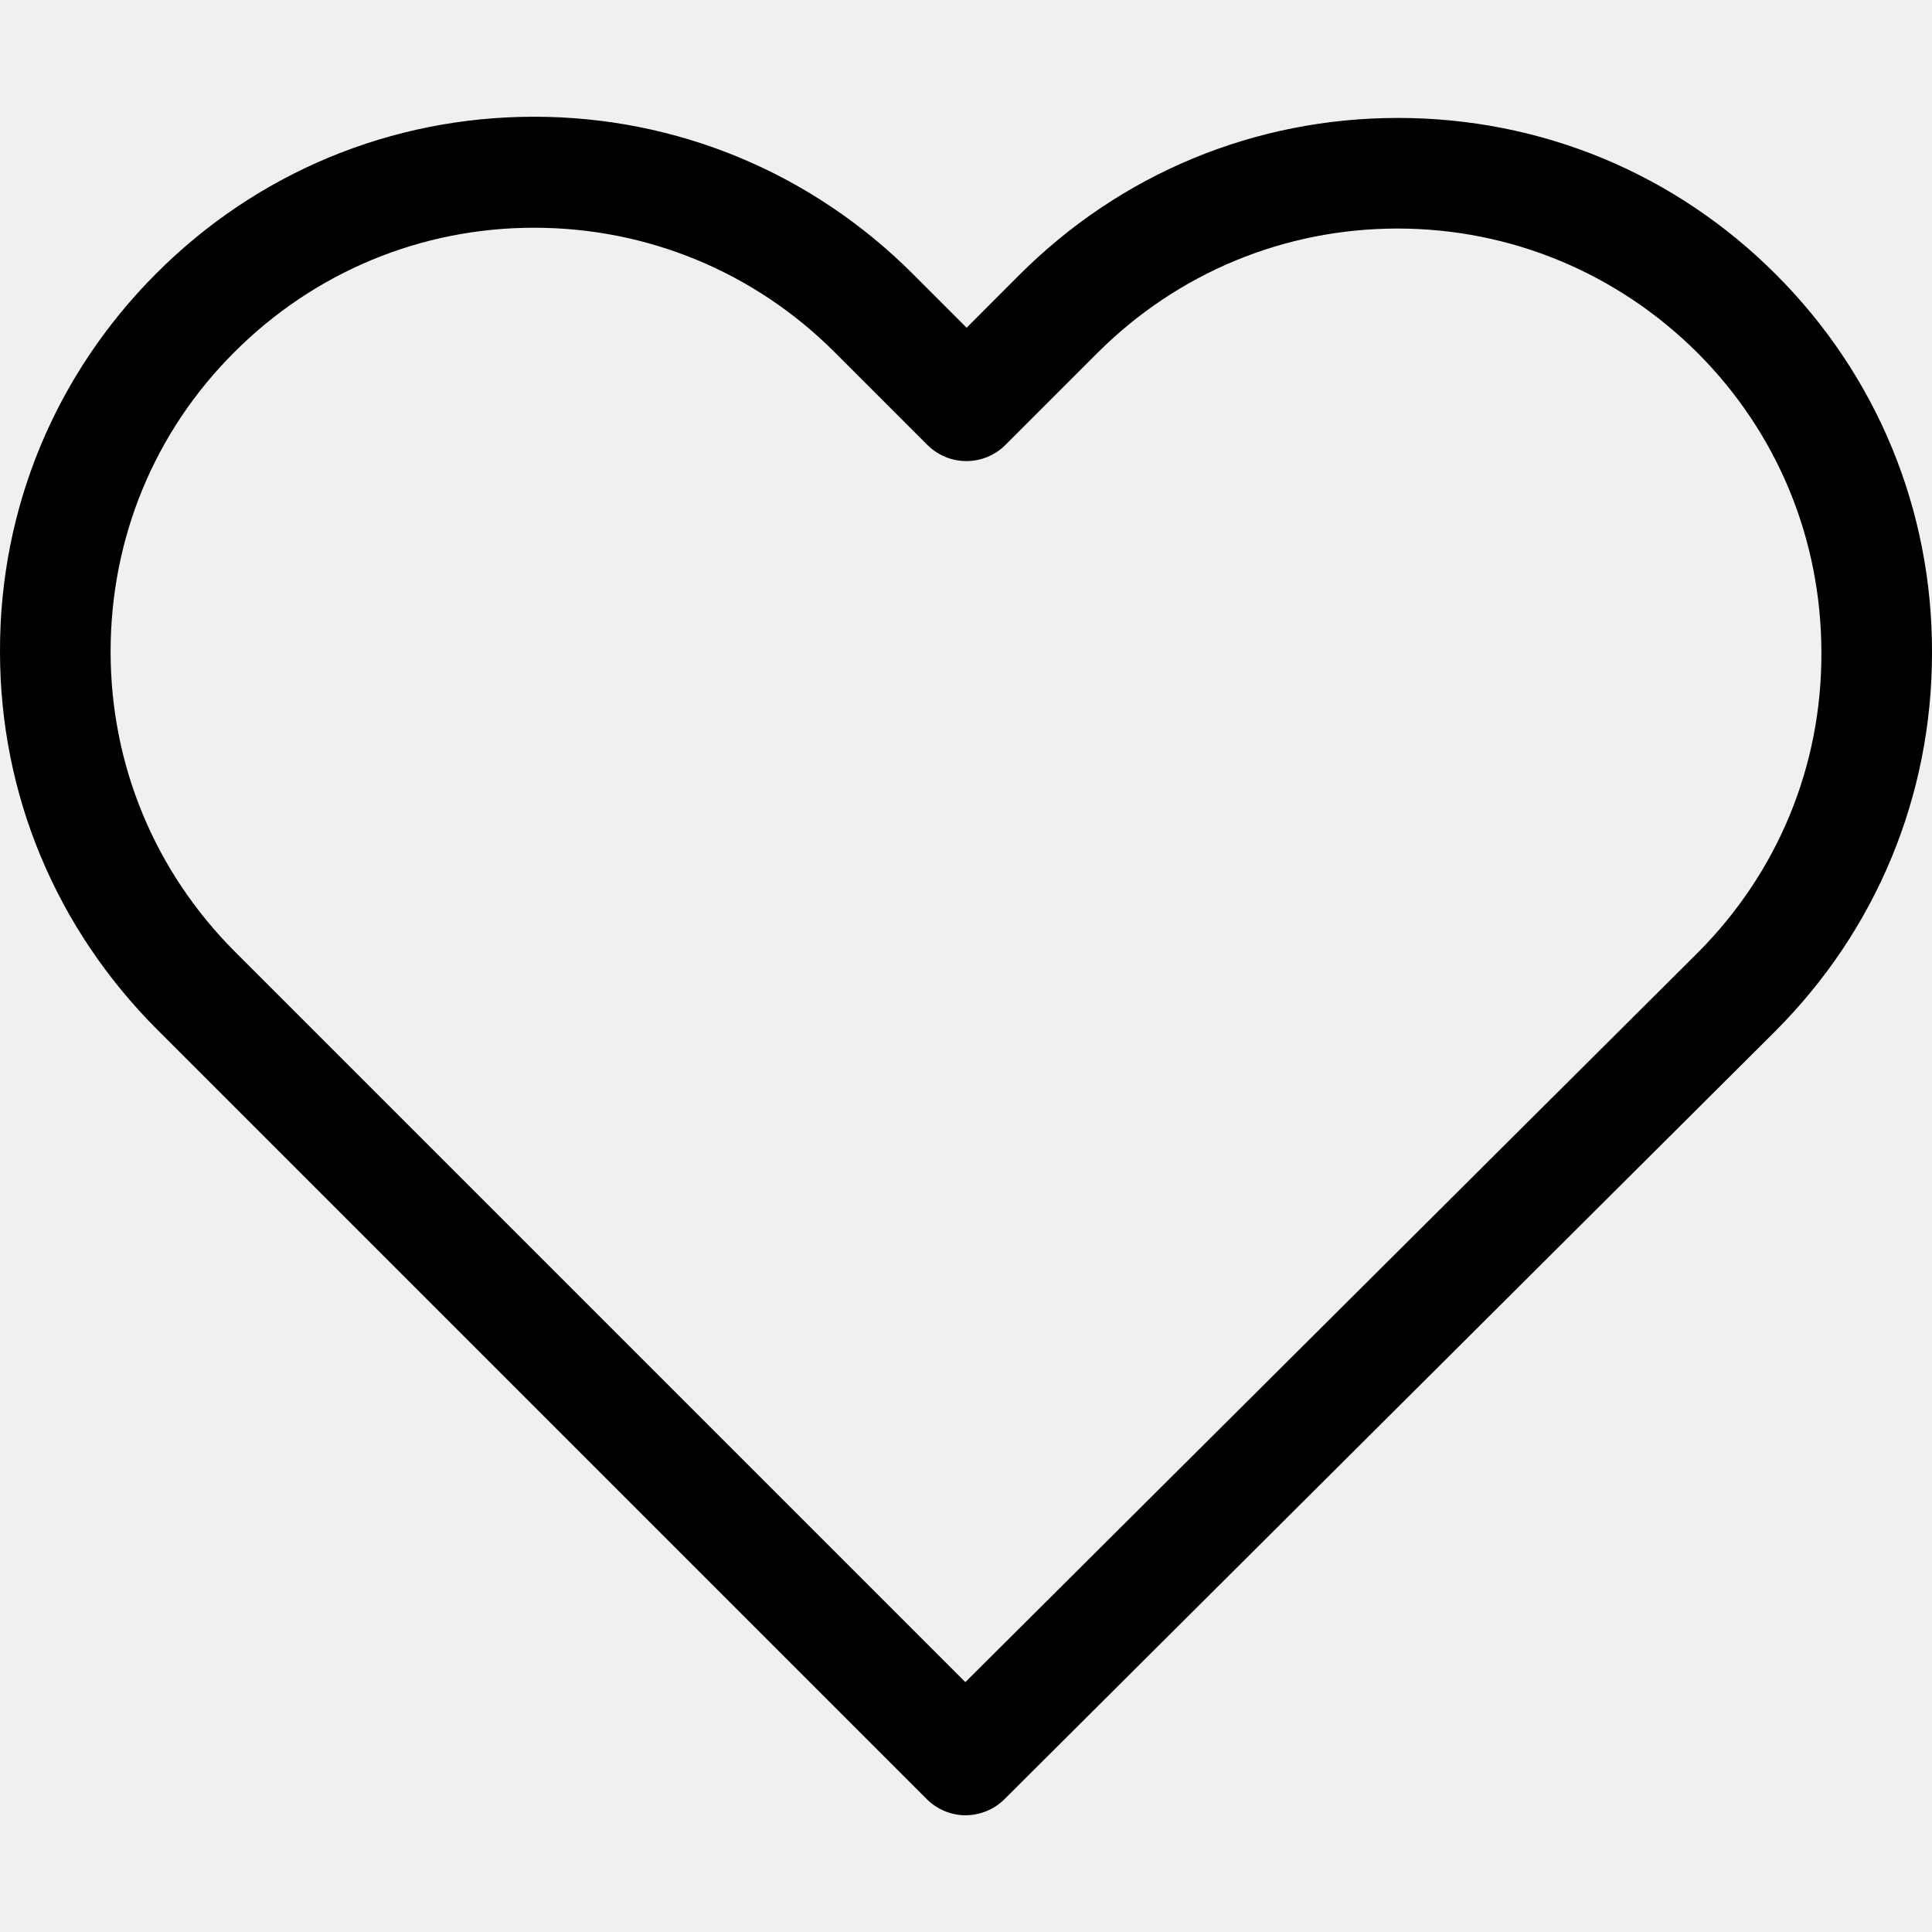
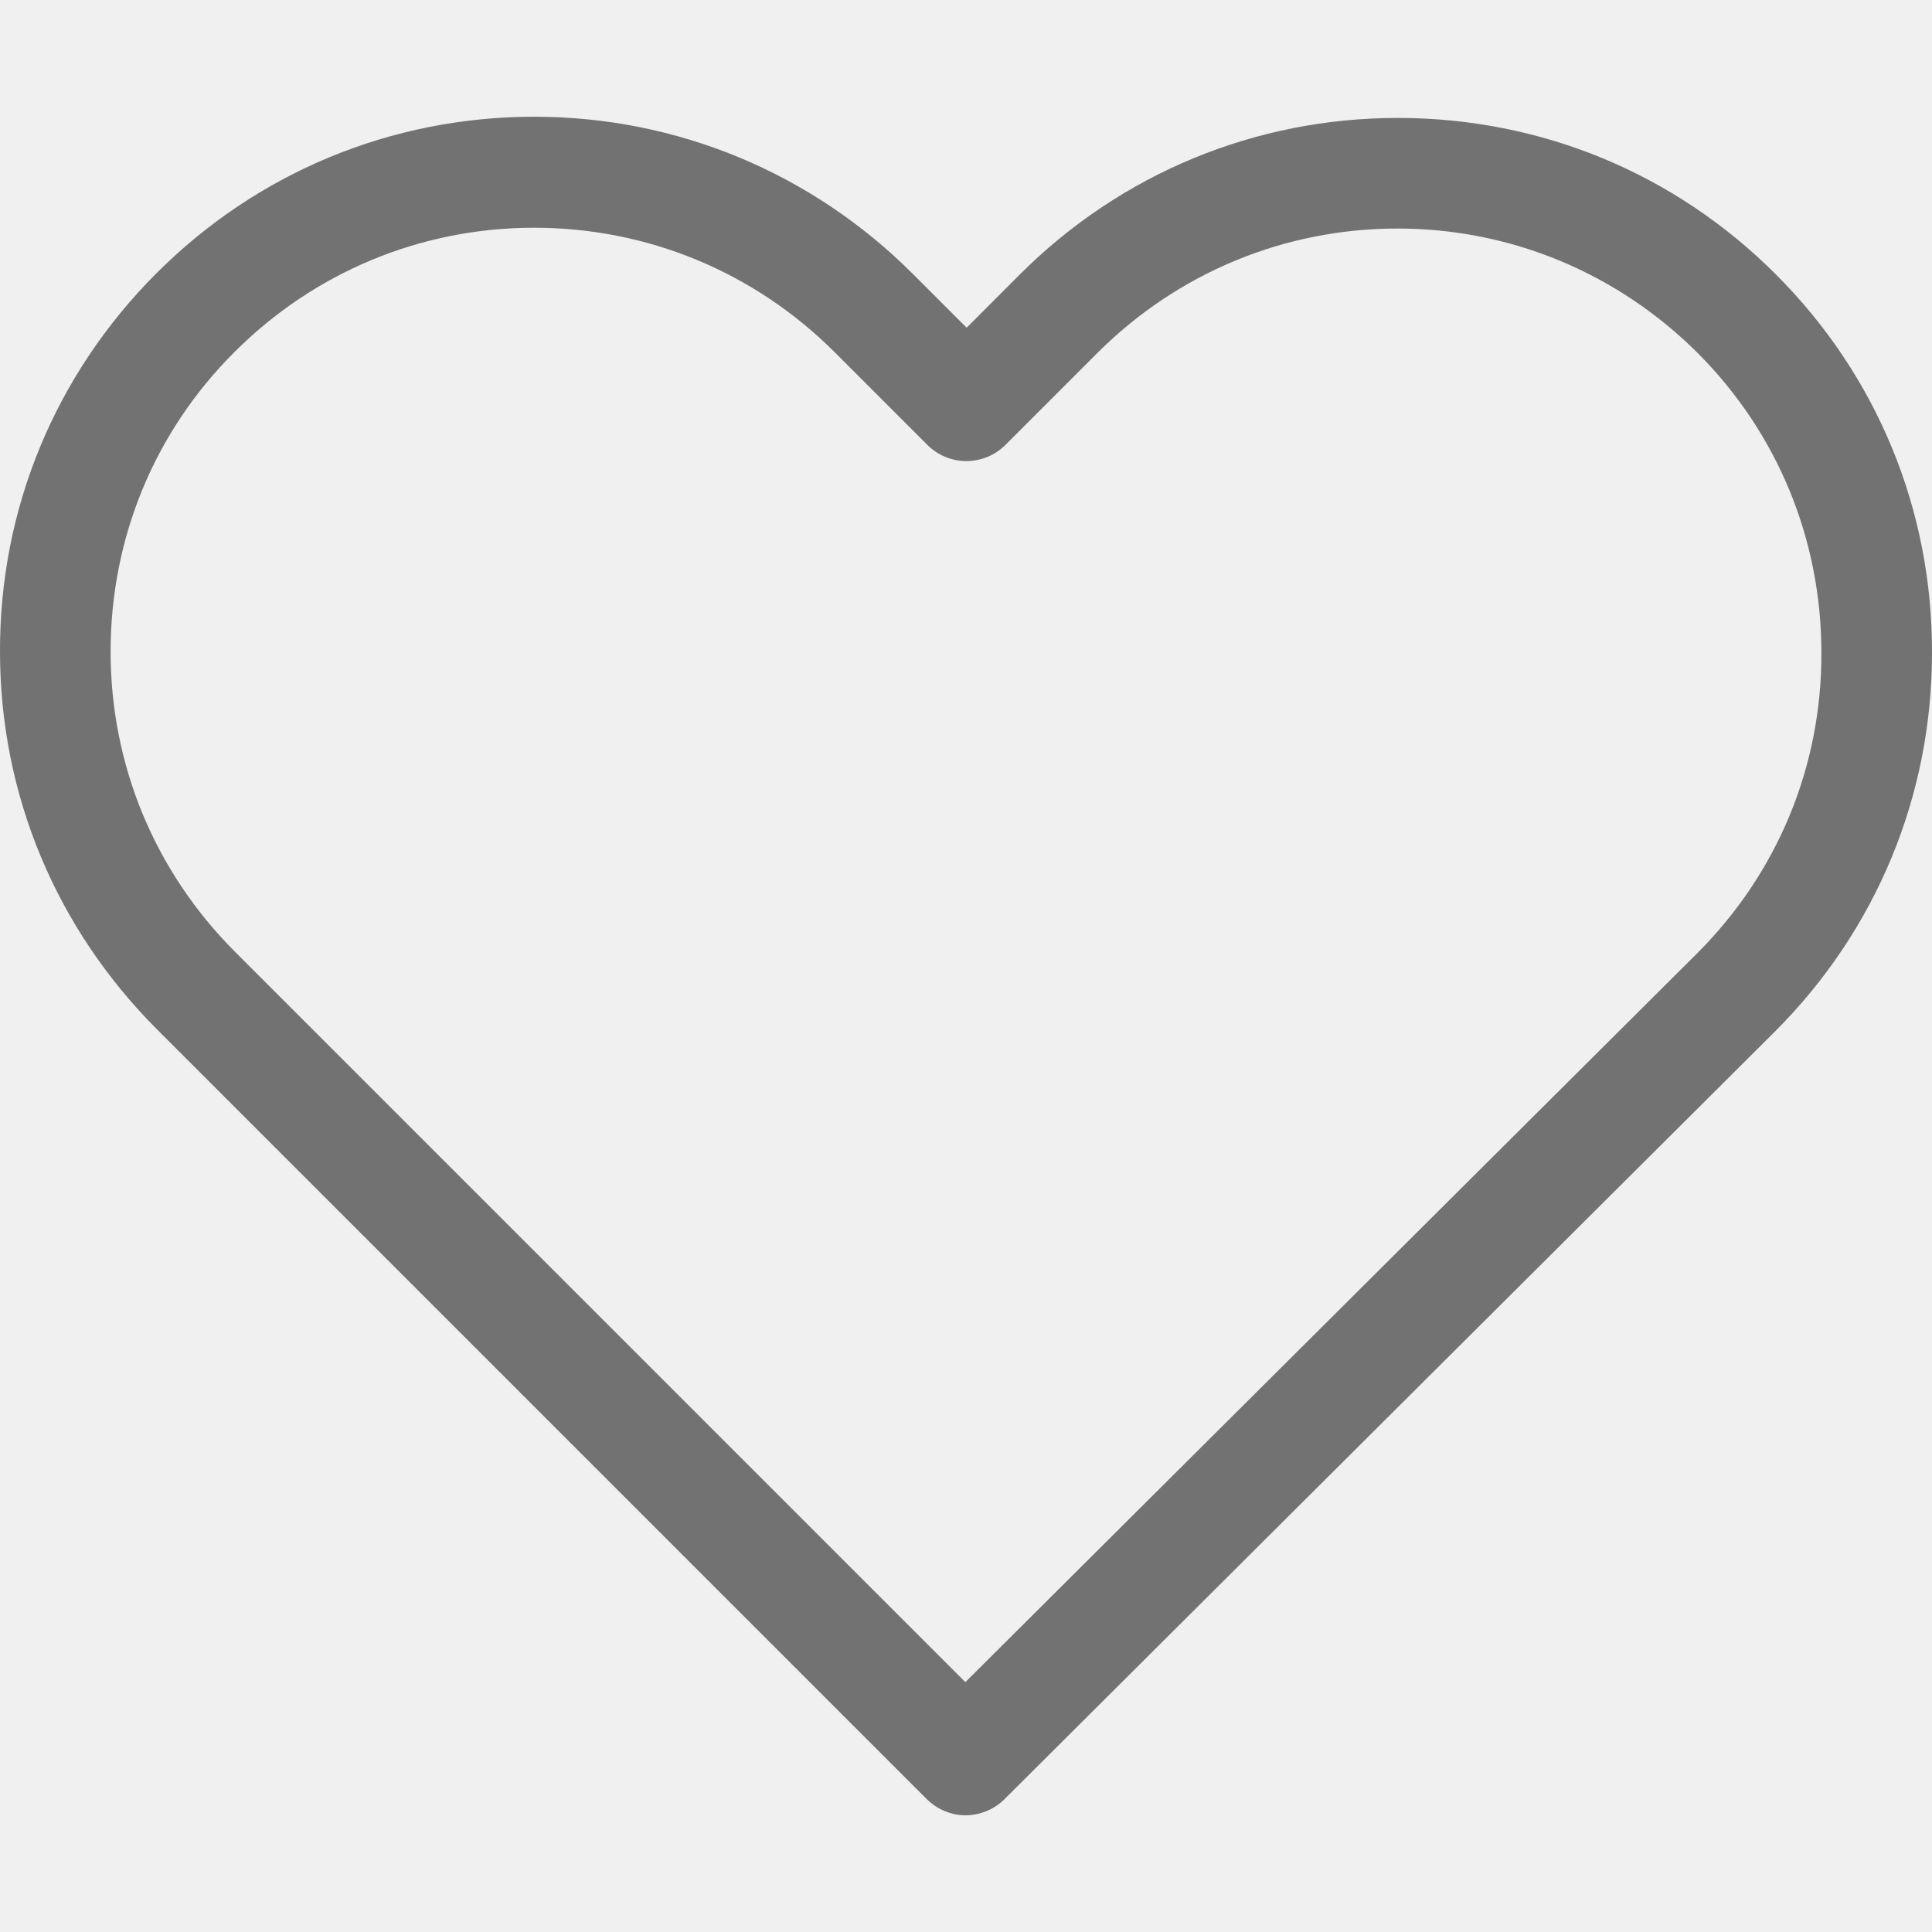
<svg xmlns="http://www.w3.org/2000/svg" width="24" height="24" viewBox="0 0 24 24" fill="none">
  <g clip-path="url(#clip0_1944_3)">
-     <path d="M22.061 3.409C20.805 2.152 19.141 1.465 17.365 1.465C15.59 1.465 13.921 2.157 12.664 3.414L12.008 4.071L11.341 3.404C10.084 2.147 8.41 1.45 6.635 1.45C4.864 1.45 3.195 2.142 1.944 3.394C0.687 4.651 -0.005 6.319 2.78603e-05 8.095C2.78603e-05 9.871 0.697 11.534 1.954 12.791L11.509 22.346C11.641 22.479 11.819 22.55 11.992 22.55C12.165 22.55 12.343 22.484 12.476 22.352L22.051 12.812C23.308 11.555 24 9.886 24 8.11C24.005 6.335 23.318 4.666 22.061 3.409ZM21.085 11.84L11.992 20.896L2.921 11.825C1.923 10.827 1.374 9.504 1.374 8.095C1.374 6.686 1.918 5.363 2.915 4.371C3.908 3.379 5.23 2.829 6.635 2.829C8.044 2.829 9.372 3.379 10.369 4.376L11.519 5.526C11.789 5.795 12.221 5.795 12.491 5.526L13.631 4.386C14.628 3.389 15.956 2.839 17.36 2.839C18.765 2.839 20.087 3.389 21.085 4.381C22.082 5.378 22.626 6.701 22.626 8.11C22.631 9.52 22.082 10.843 21.085 11.84Z" fill="black" />
+     <path d="M22.061 3.409C20.805 2.152 19.141 1.465 17.365 1.465C15.59 1.465 13.921 2.157 12.664 3.414L12.008 4.071L11.341 3.404C10.084 2.147 8.41 1.45 6.635 1.45C4.864 1.45 3.195 2.142 1.944 3.394C0.687 4.651 -0.005 6.319 2.78603e-05 8.095C2.78603e-05 9.871 0.697 11.534 1.954 12.791L11.509 22.346C11.641 22.479 11.819 22.55 11.992 22.55C12.165 22.55 12.343 22.484 12.476 22.352L22.051 12.812C23.308 11.555 24 9.886 24 8.11C24.005 6.335 23.318 4.666 22.061 3.409ZM21.085 11.84L11.992 20.896L2.921 11.825C1.923 10.827 1.374 9.504 1.374 8.095C1.374 6.686 1.918 5.363 2.915 4.371C3.908 3.379 5.23 2.829 6.635 2.829C8.044 2.829 9.372 3.379 10.369 4.376L11.519 5.526C11.789 5.795 12.221 5.795 12.491 5.526L13.631 4.386C14.628 3.389 15.956 2.839 17.36 2.839C18.765 2.839 20.087 3.389 21.085 4.381C22.082 5.378 22.626 6.701 22.626 8.11C22.631 9.52 22.082 10.843 21.085 11.84Z" fill="#727272" />
  </g>
  <defs>
    <clipPath id="clip0_1944_3">
      <rect width="24" height="24" fill="white" />
    </clipPath>
  </defs>
</svg>
